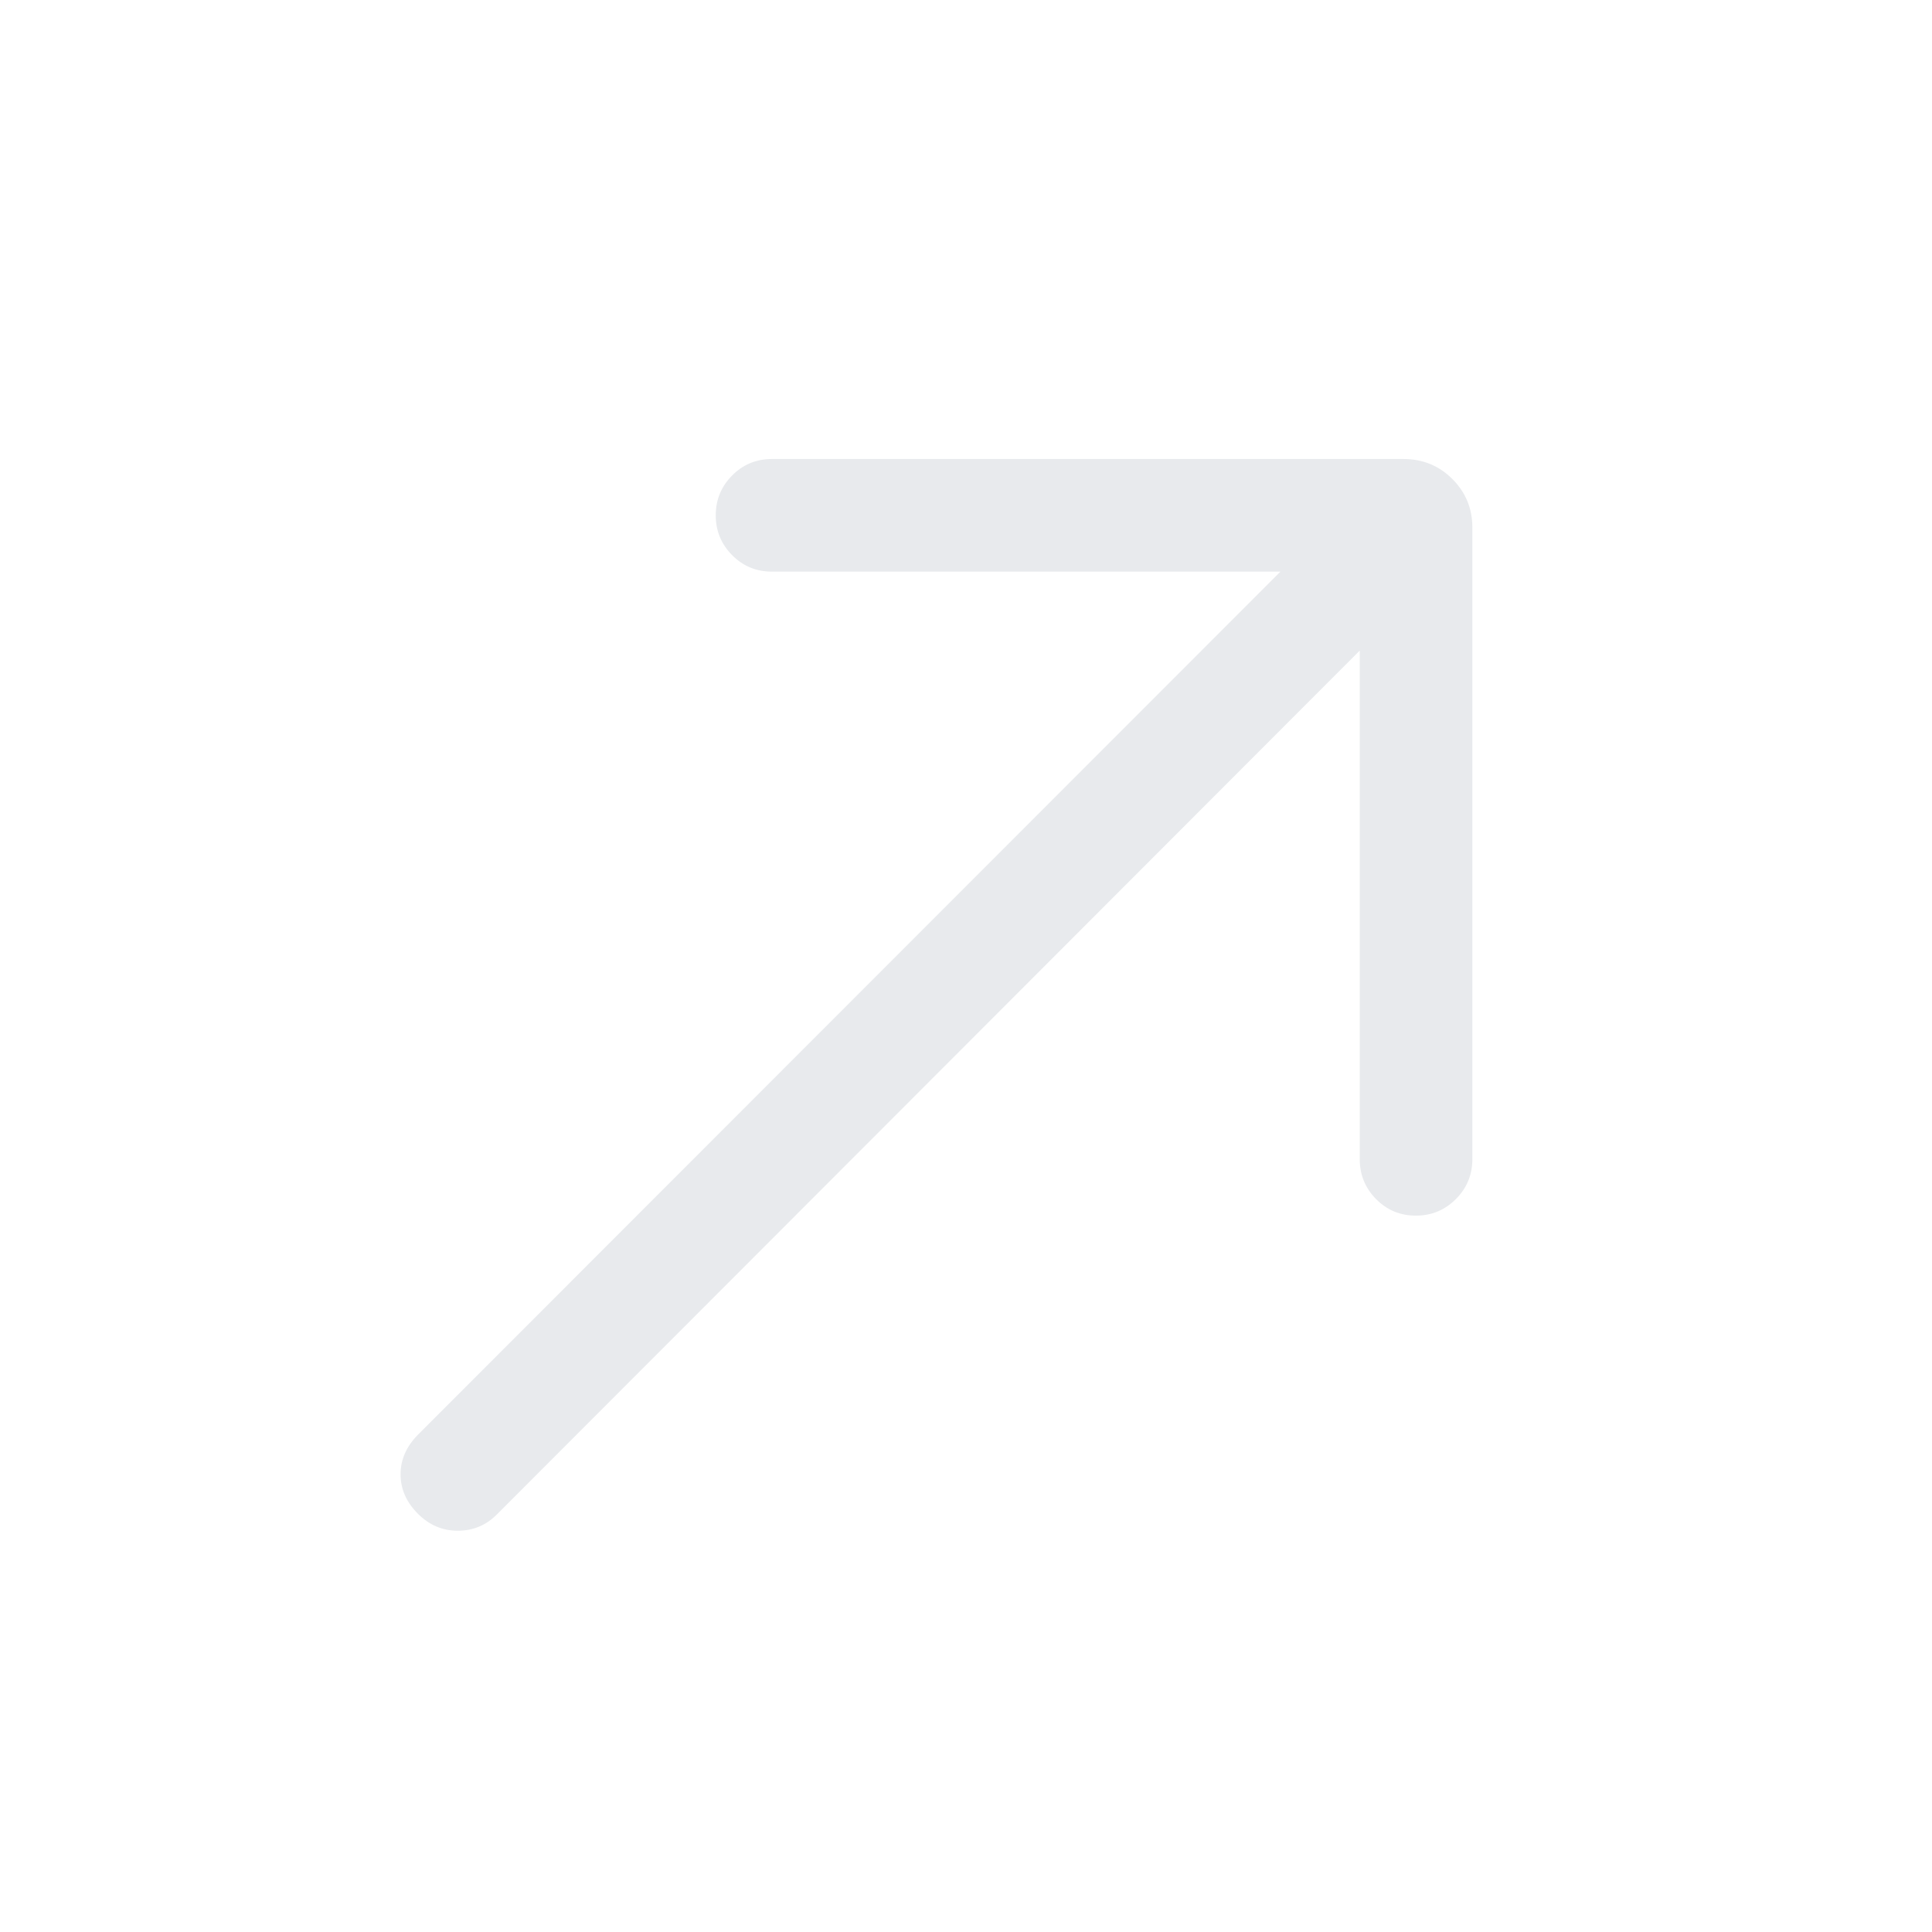
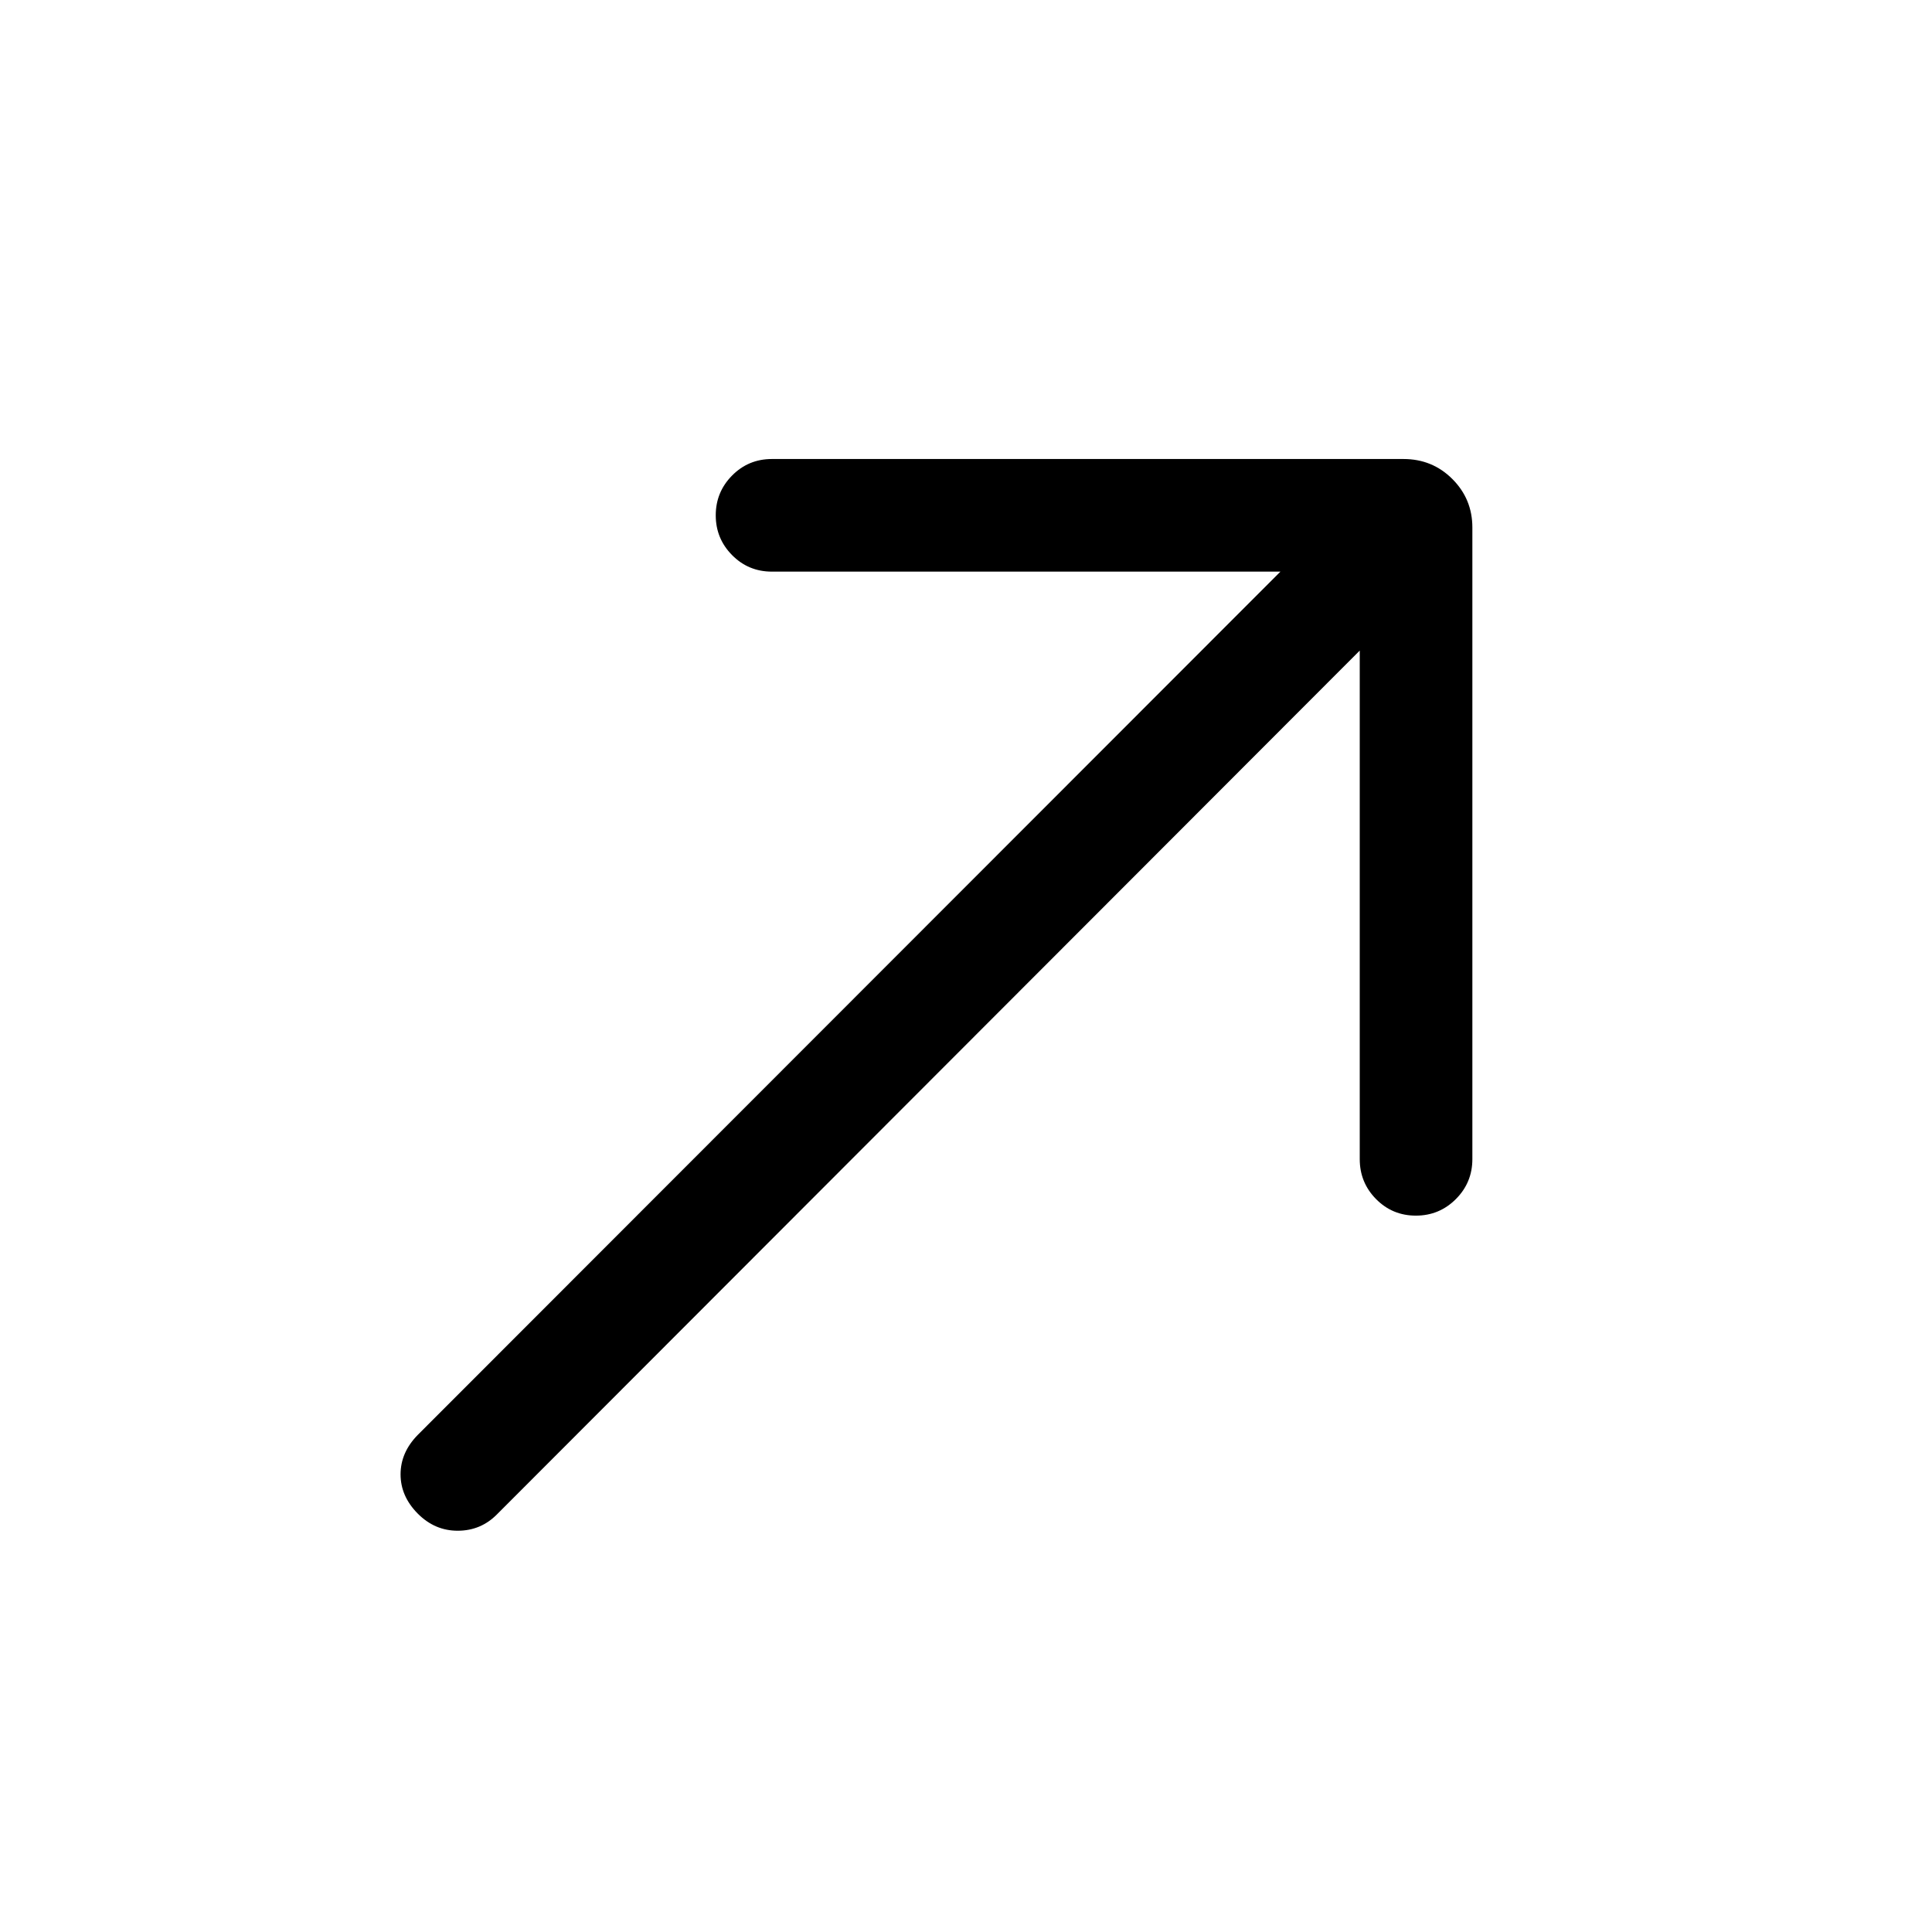
- <svg xmlns="http://www.w3.org/2000/svg" height="24px" viewBox="0 -960 960 960" width="24px" fill="#e8eaed">
+ <svg xmlns="http://www.w3.org/2000/svg" height="24px" viewBox="0 -960 960 960" width="24px" fill="currentColor">
  <path d="M675.65-636.73 246.96-207.54q-8 8.12-19.46 8.15-11.46.04-19.96-8.55-8.5-8.6-8.5-19.46 0-10.87 8.5-19.56l428.69-429H383.54q-11.66 0-19.77-8.21-8.12-8.21-8.12-19.77 0-11.56 8.12-19.77 8.11-8.21 19.77-8.21h313.84q14.35 0 24.29 9.94t9.94 24.1v313.84q0 11.66-8.21 19.87t-19.86 8.21q-11.66 0-19.77-8.21-8.12-8.21-8.12-19.87v-252.69Z" />
</svg>
